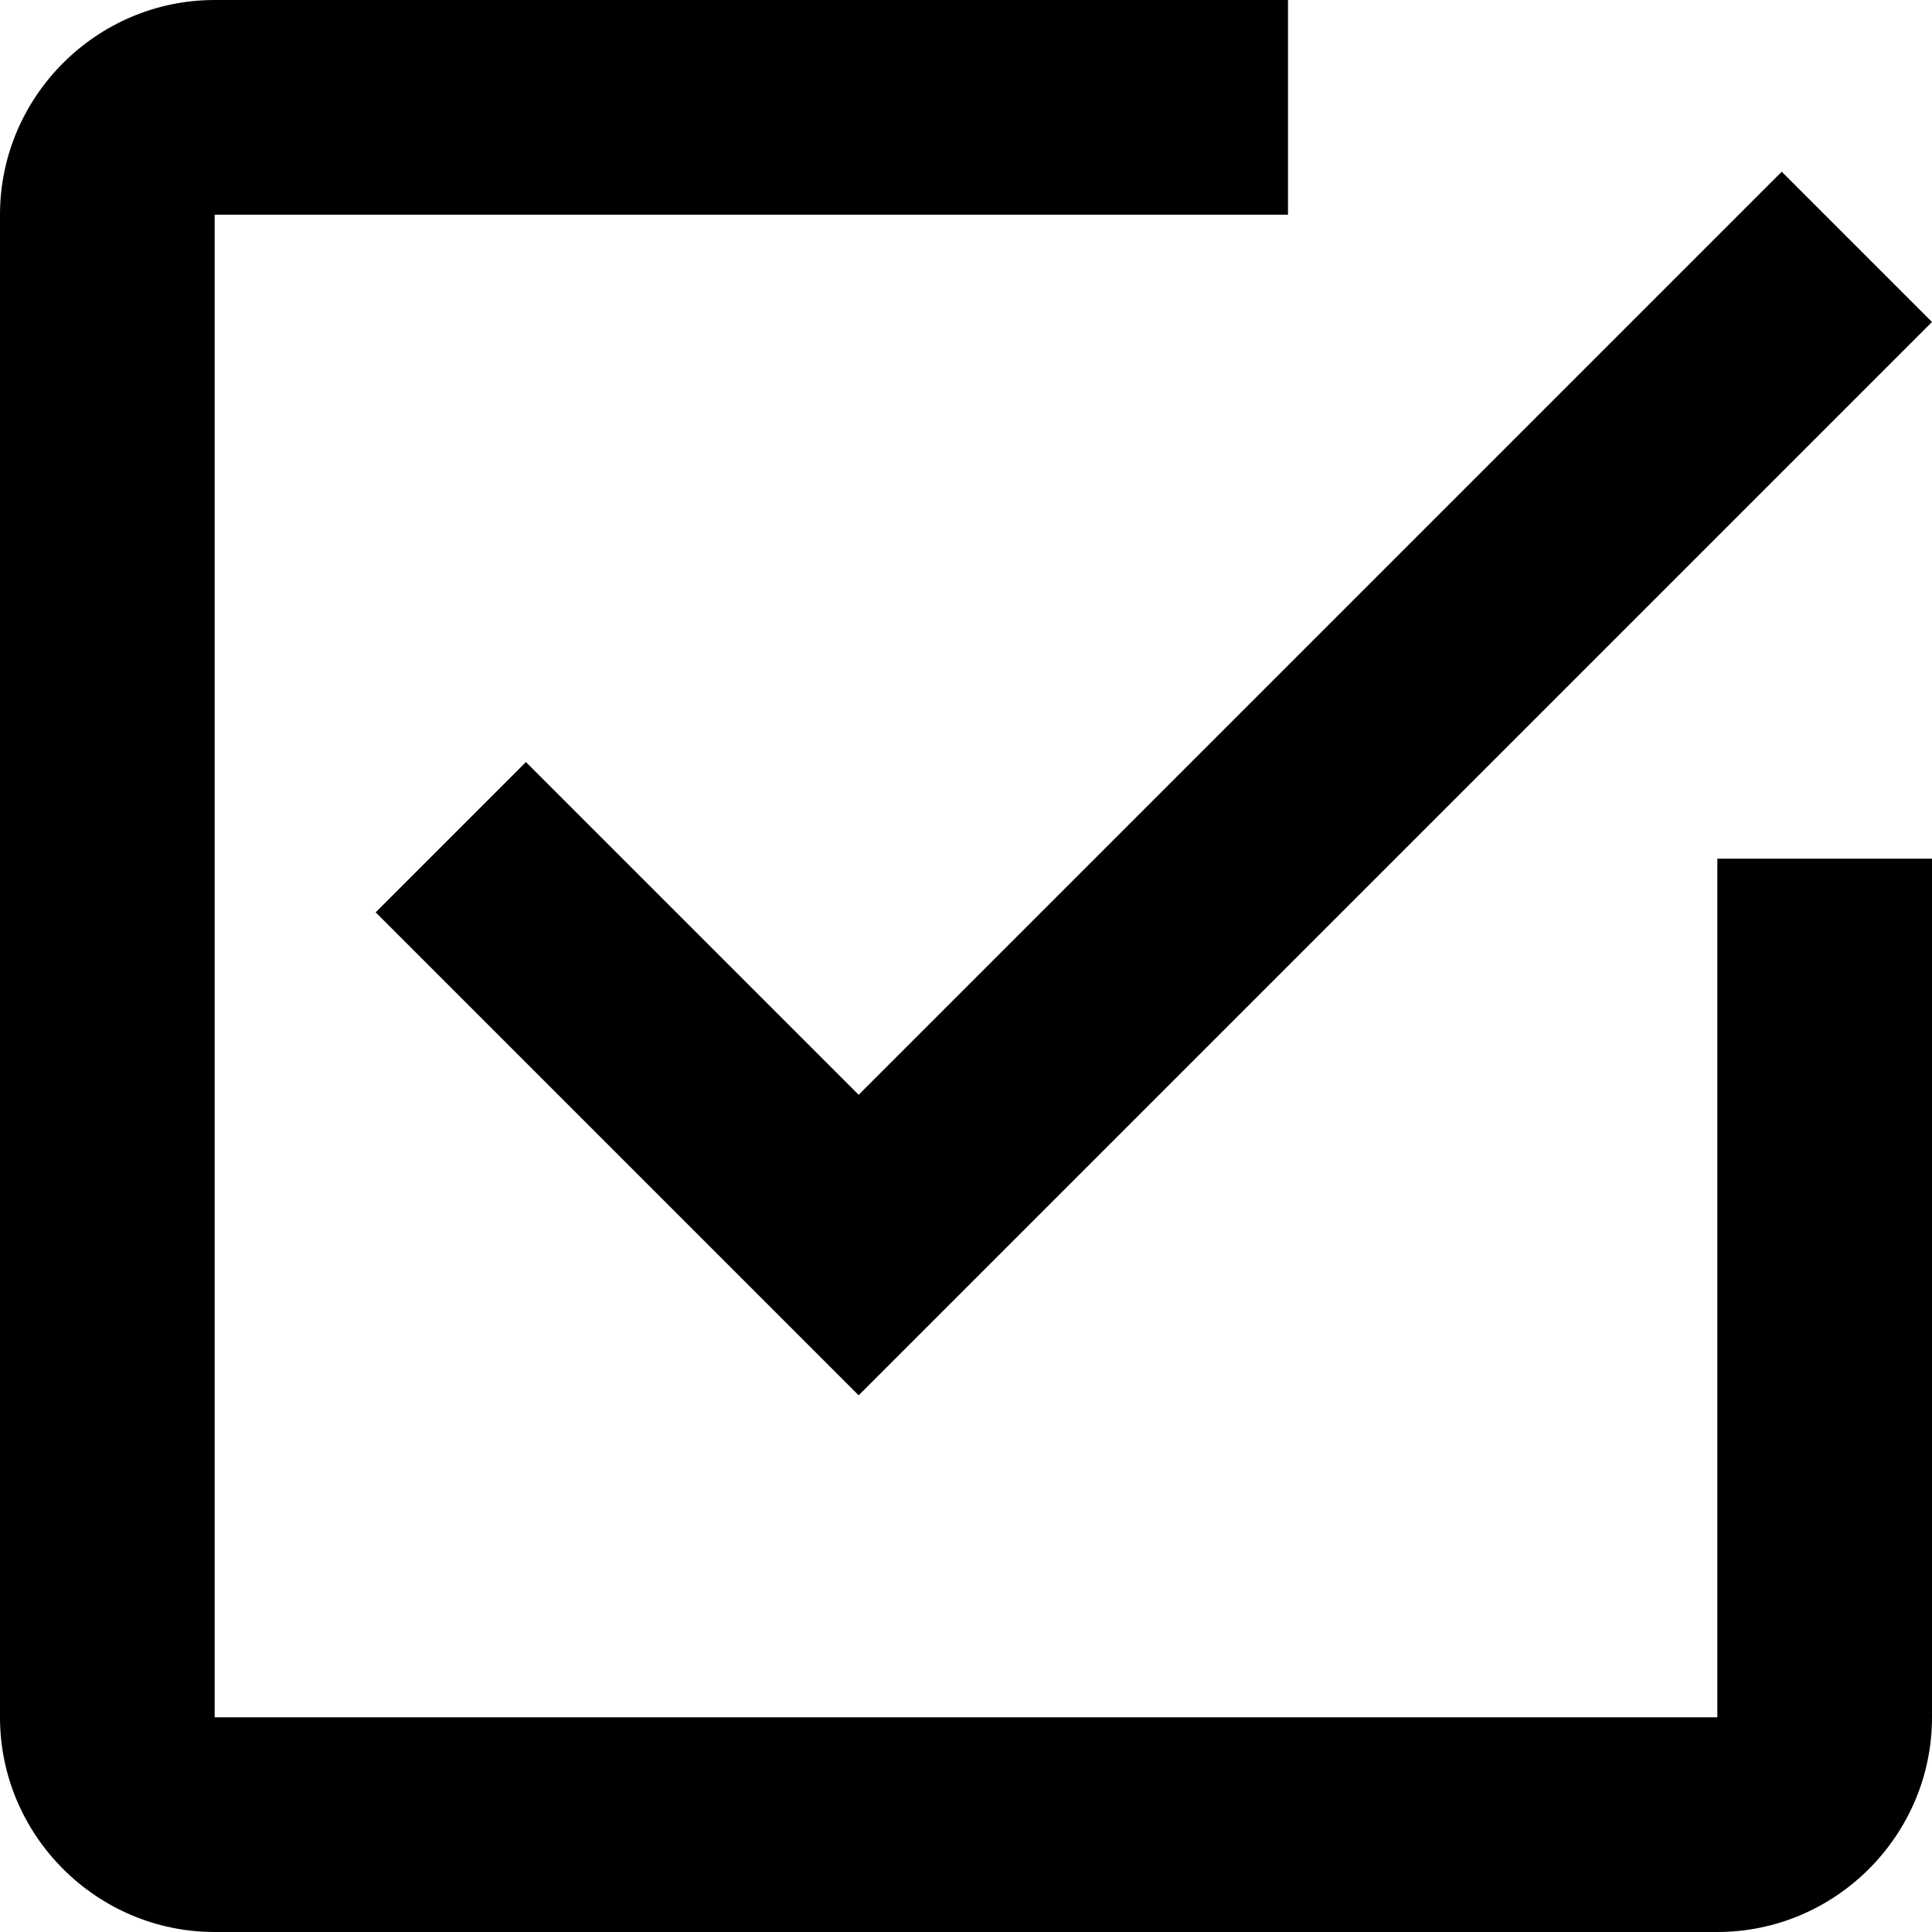
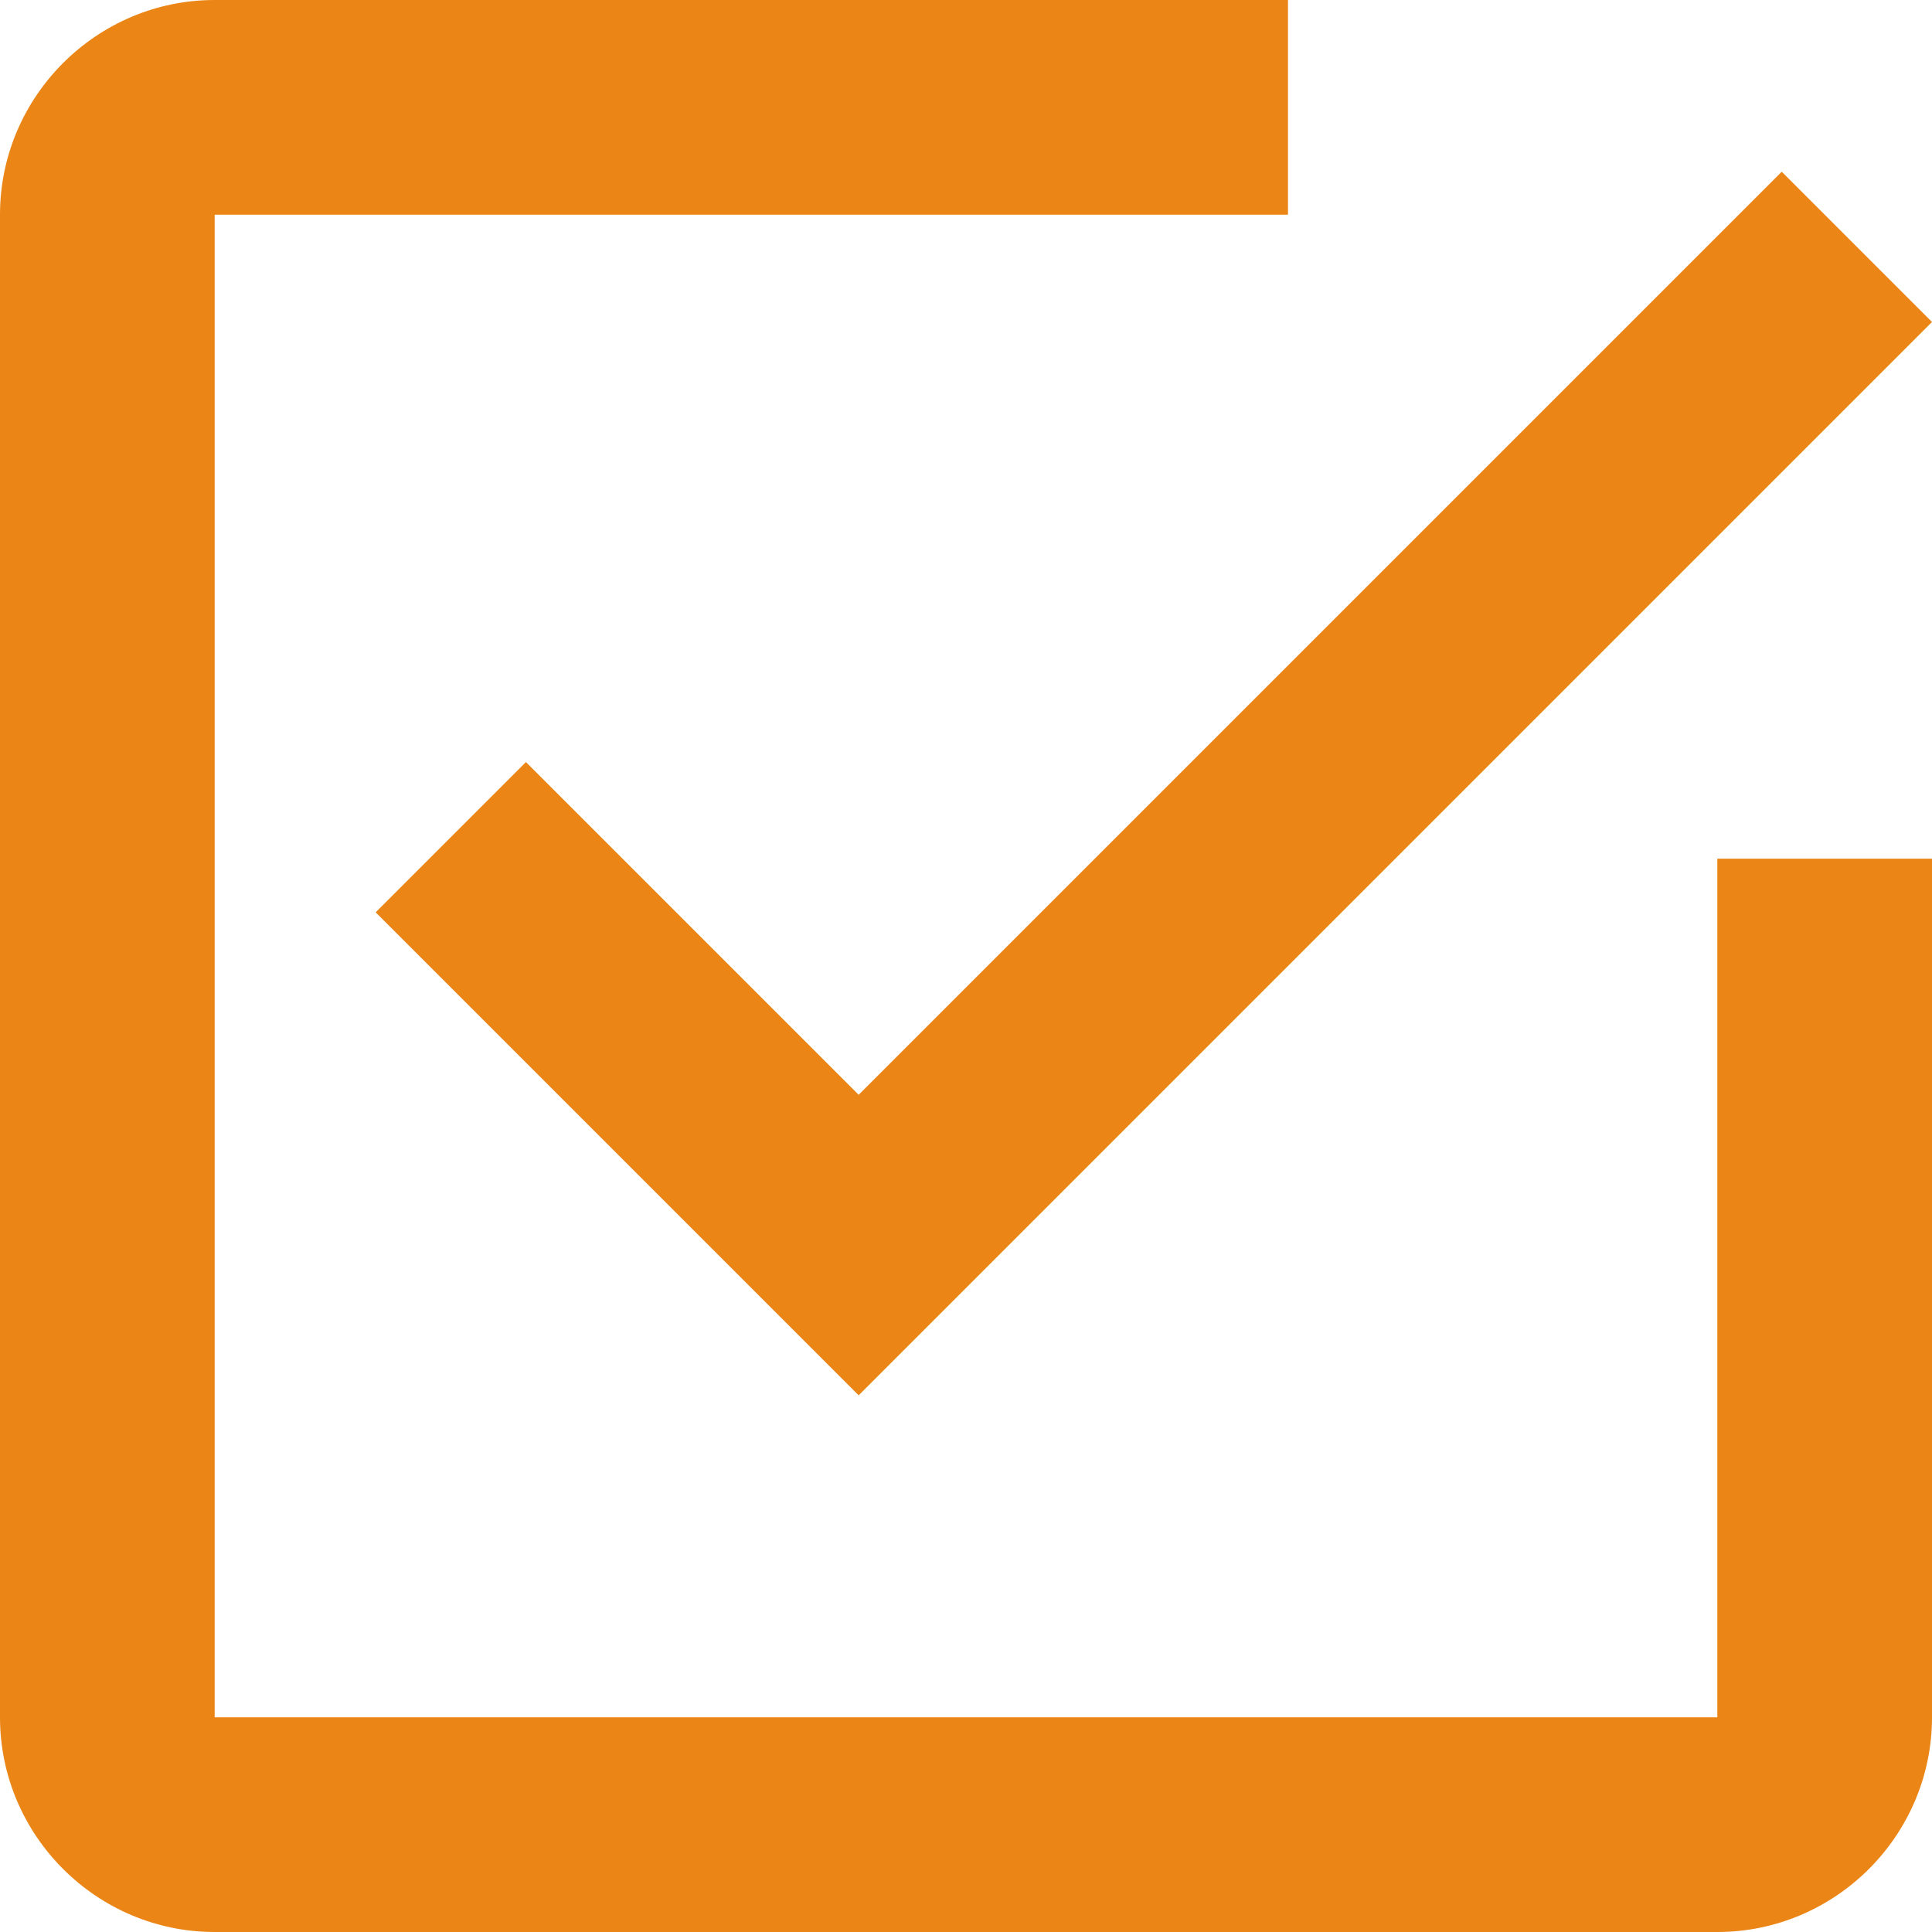
<svg xmlns="http://www.w3.org/2000/svg" height="18px" version="1.1" viewBox="0 0 18 18" width="18px">
  <defs />
  <g fill="none" fill-rule="evenodd" id="Page-1" stroke="none" stroke-width="1">
-     <g fill="#000000" id="Core" transform="translate(-549, -45)">
+     <g fill="#ea8516" id="Core" transform="translate(-549, -45)">
      <g id="check-box-outline" transform="translate(549, 45)">
        <path d="M4.9,7.1 L3.5,8.5 L8,13 L18,3 L16.6,1.6 L8,10.2 L4.9,7.1 L4.9,7.1 Z M16,16 L2,16 L2,2 L12,2 L12,0 L2,0 C0.9,0 0,0.9 0,2 L0,16 C0,17.1 0.9,18 2,18 L16,18 C17.1,18 18,17.1 18,16 L18,8 L16,8 L16,16 L16,16 Z" id="Shape" />
      </g>
    </g>
  </g>
</svg>
